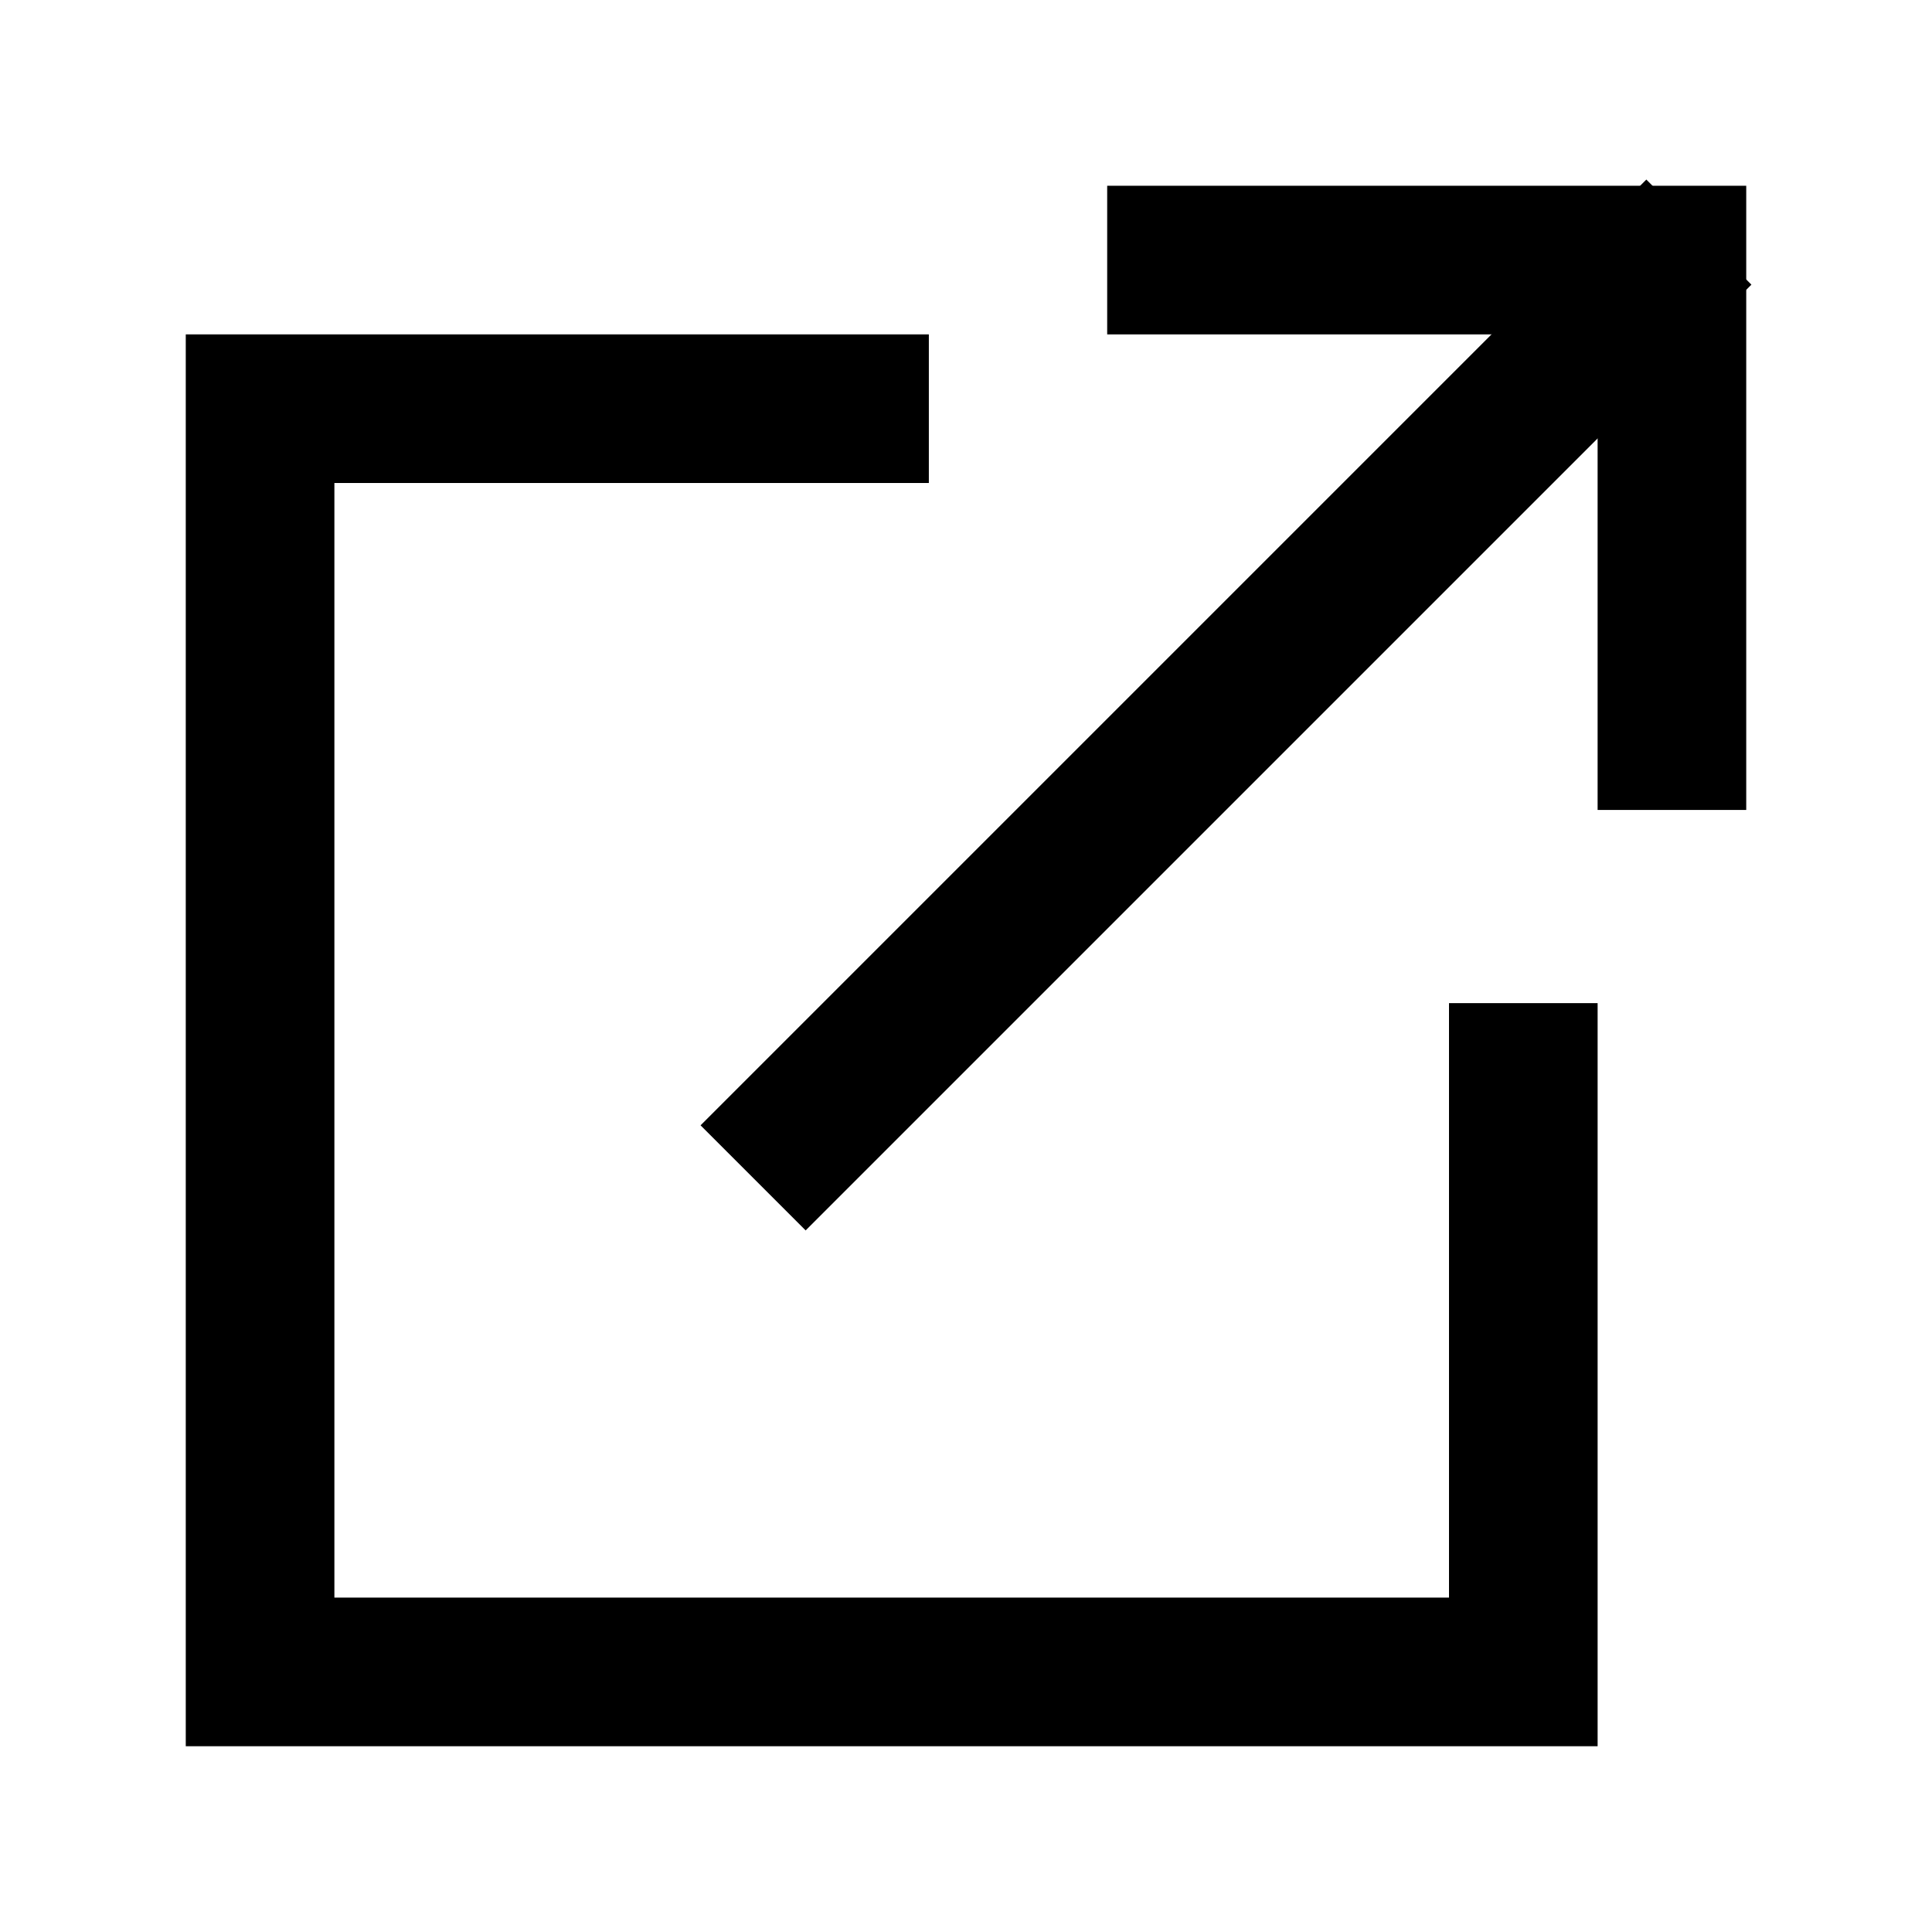
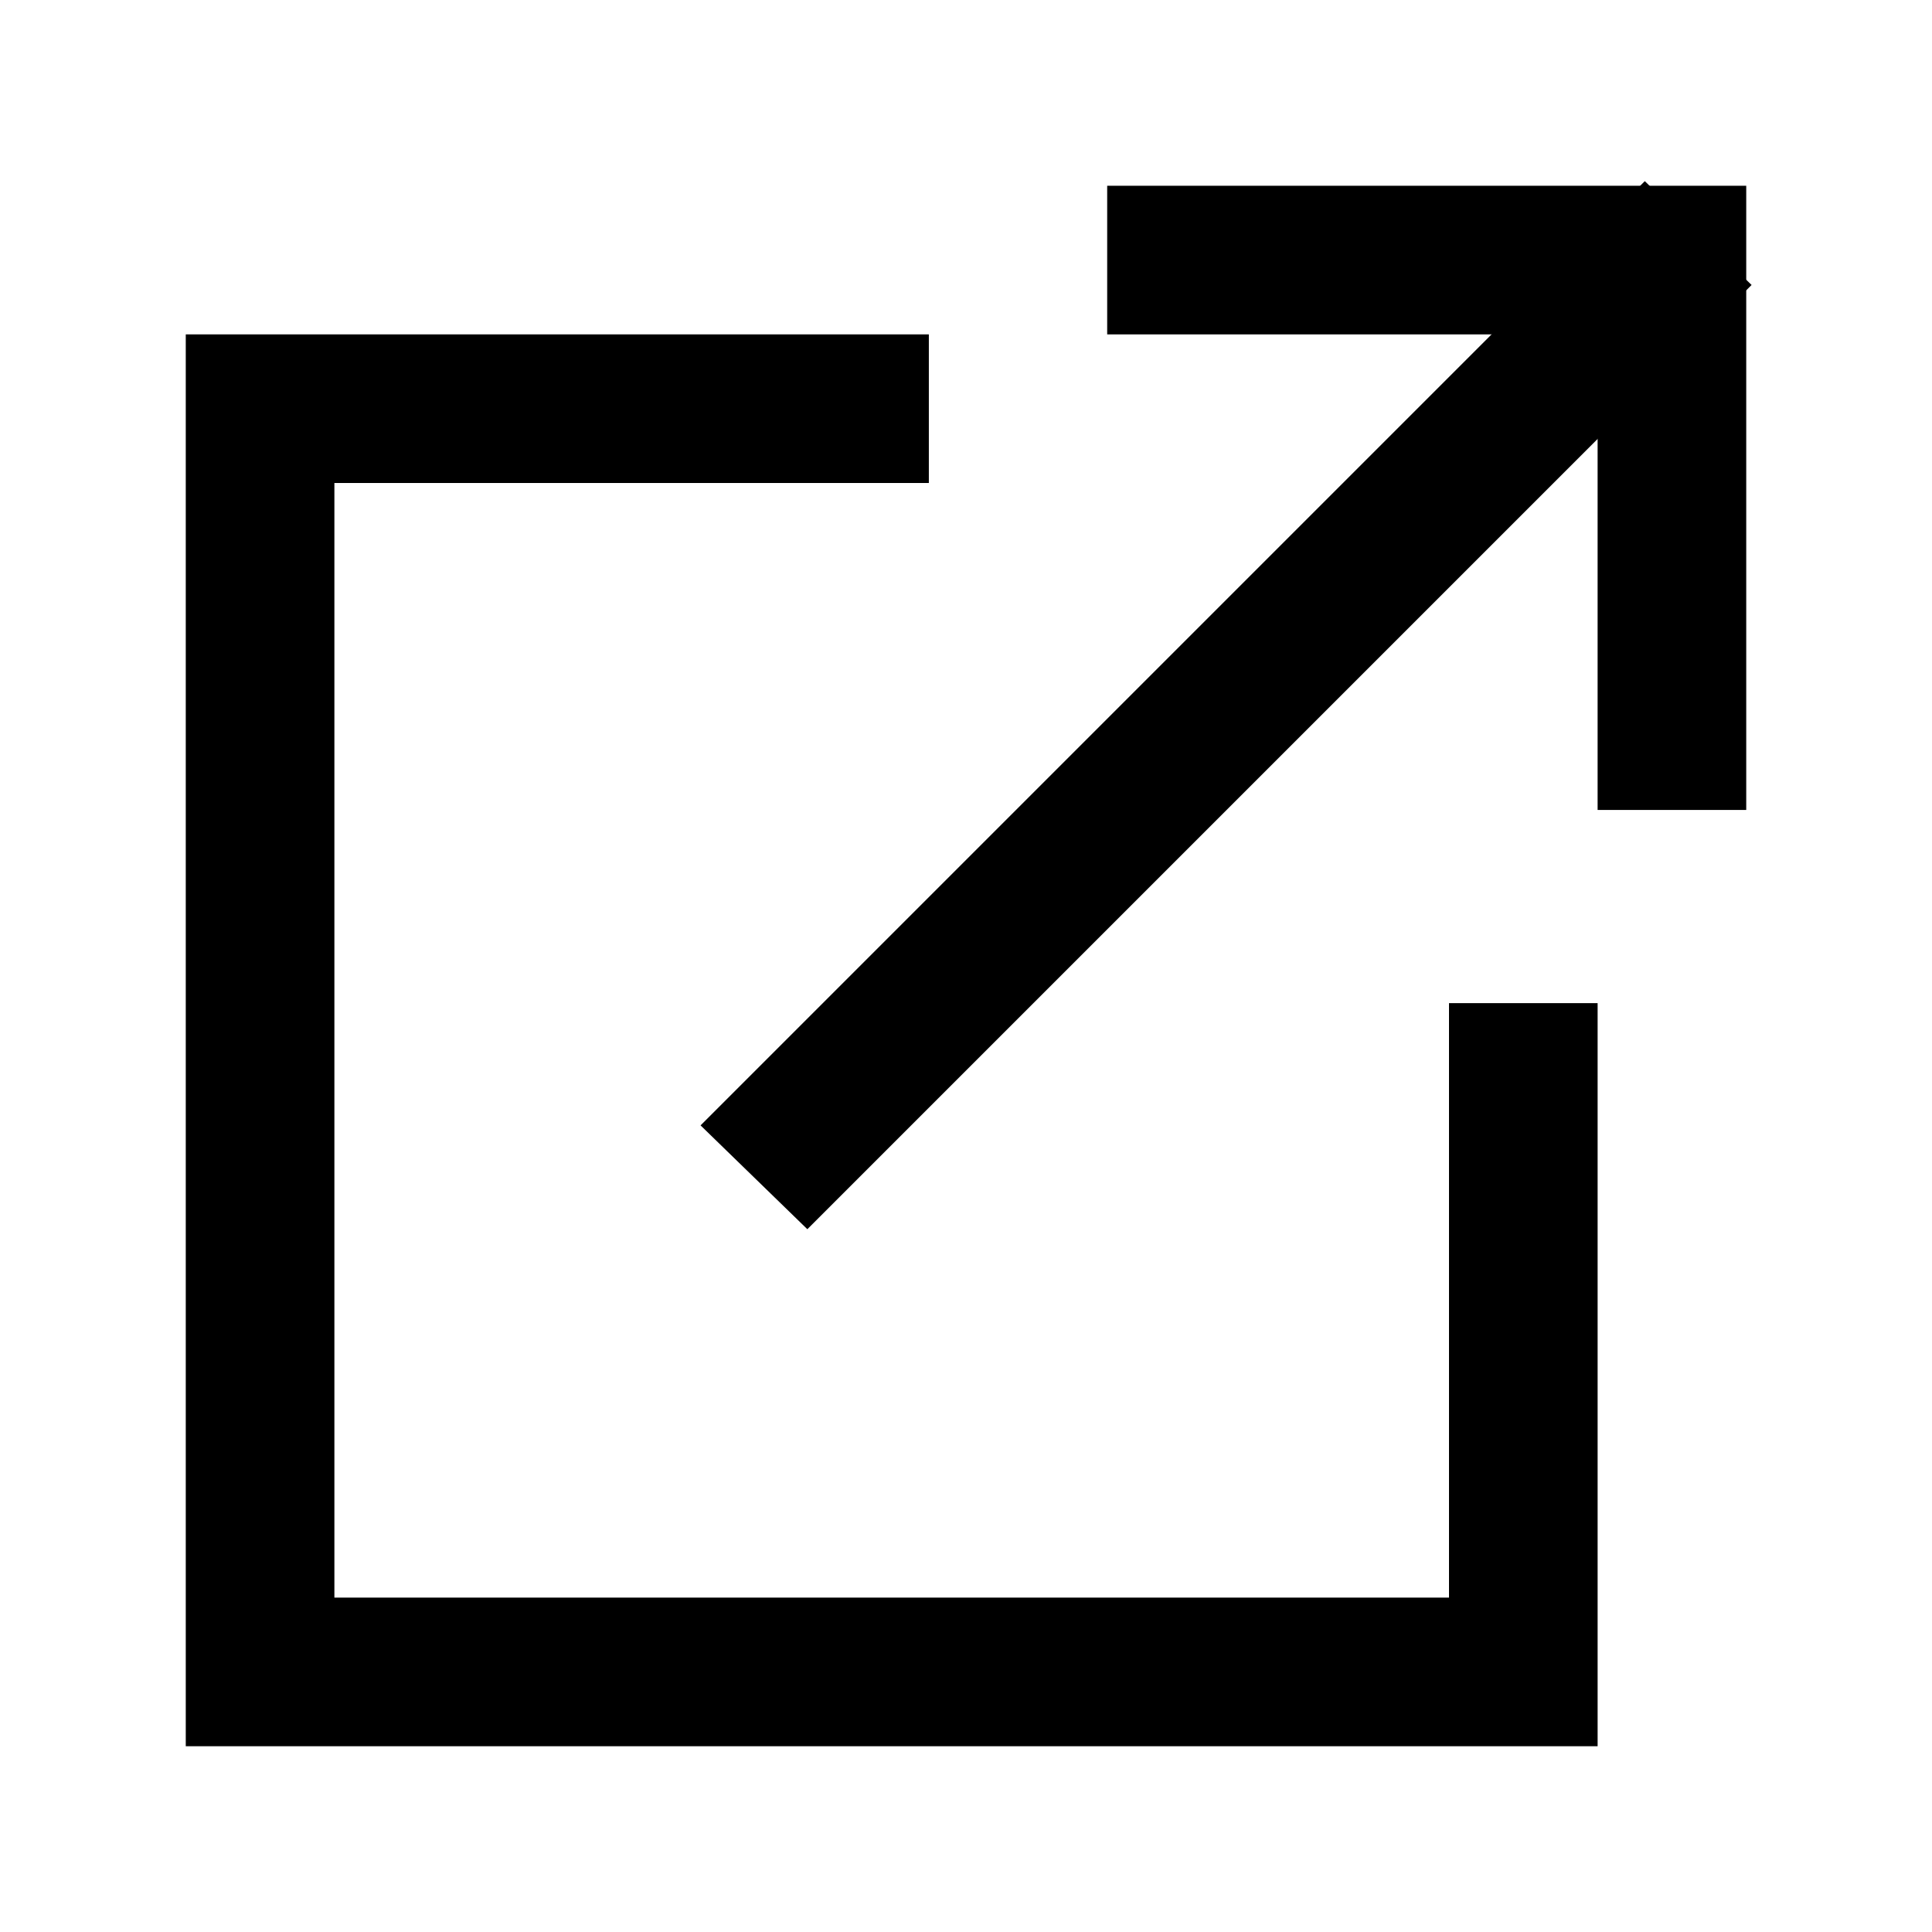
- <svg xmlns="http://www.w3.org/2000/svg" version="1.1" id="extlink" x="0px" y="0px" width="13px" height="13px" viewBox="0 0 13 13" enable-background="new 0 0 13 13" xml:space="preserve">
-   <g>
-     <rect x="4" y="4.5" transform="matrix(0.7071 -0.7071 0.7071 0.7071 -0.9429 7.2186)" stroke="currentColor" stroke-width="0.5" width="8.5" height="0.5" />
-     <polygon stroke="currentColor" stroke-width="0.5" points="11.5,5.2 11,5.2 11,2 7.7,2 7.7,1.5 11.5,1.5 " />
-     <polygon stroke="currentColor" stroke-width="0.5" points="10.5,11.5 1.5,11.5 1.5,2.5 6,2.5 6,3 2,3 2,11 10,11 10,7 10.5,7 " />
+ <svg xmlns="http://www.w3.org/2000/svg" viewBox="0 0 13 13">
+   <g stroke="currentColor" stroke-width=".5">
+     <path d="M5.07 7.57l6-6 .36.35-6 6z" stroke-width=".5" />
+     <path d="M11.5 5.2H11V2H7.7v-.5h3.8zM10.5 11.5h-9v-9H6V3H2v8h8V7h.5z" />
  </g>
</svg>
